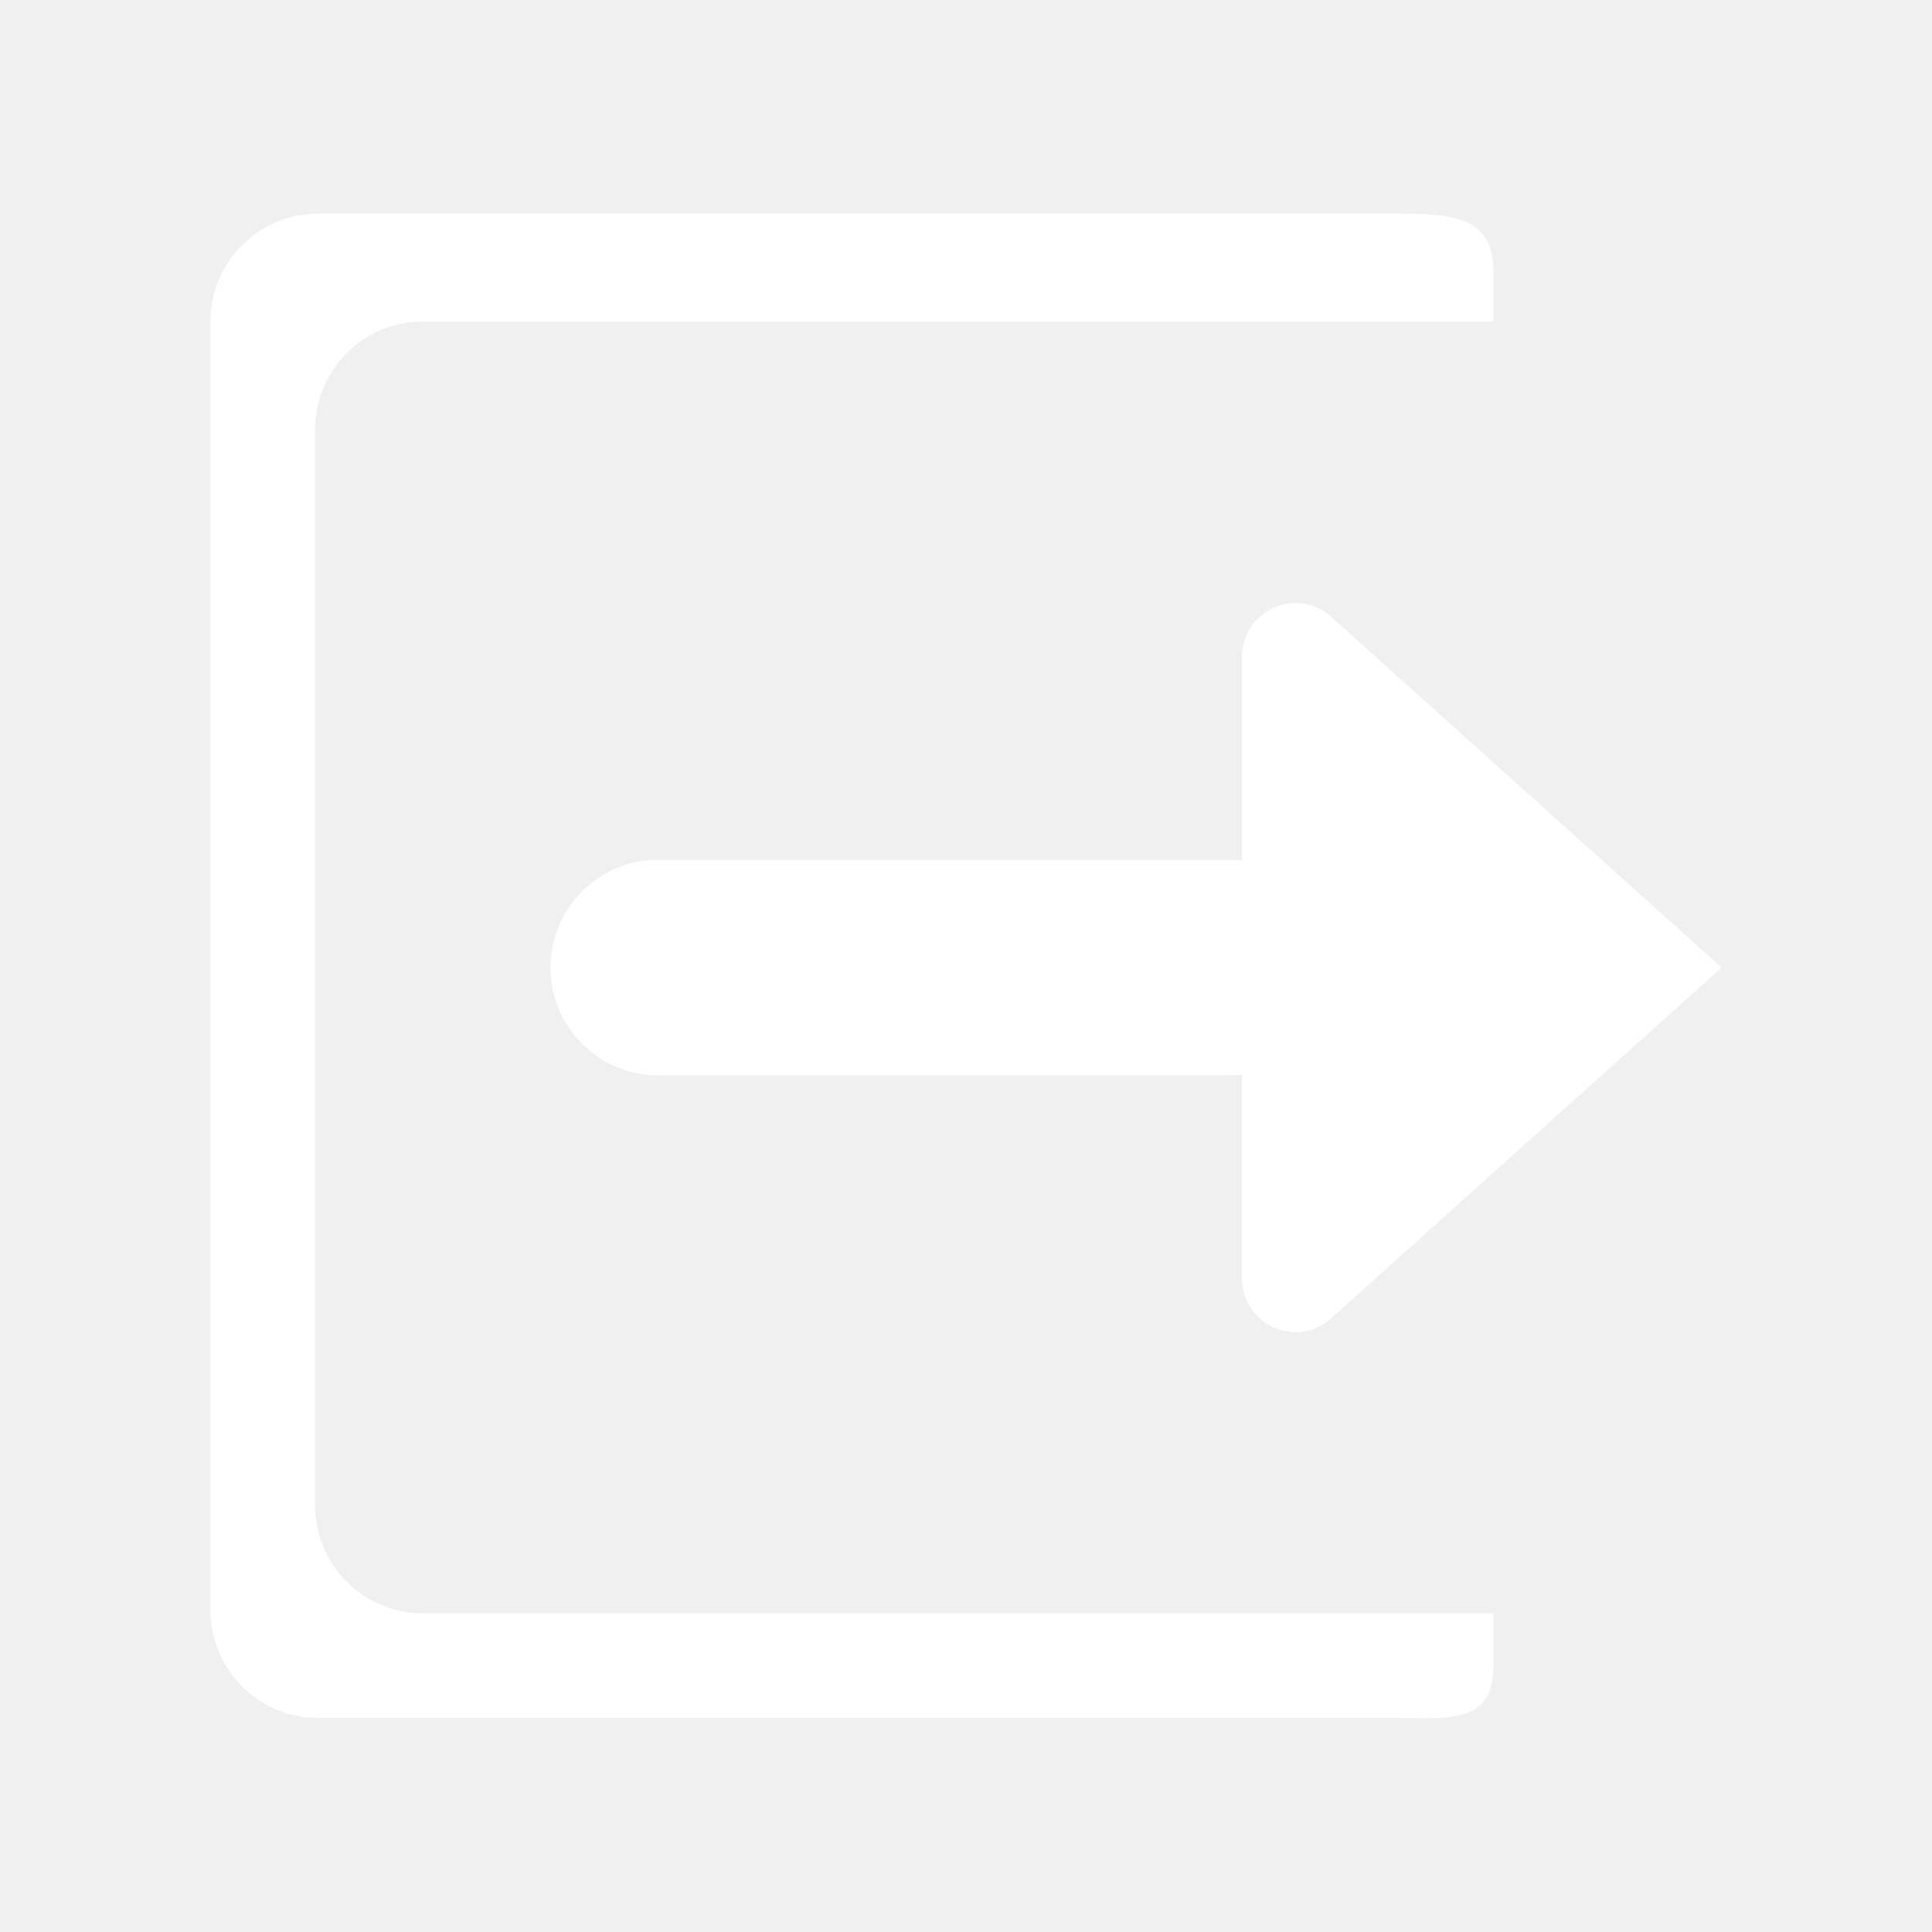
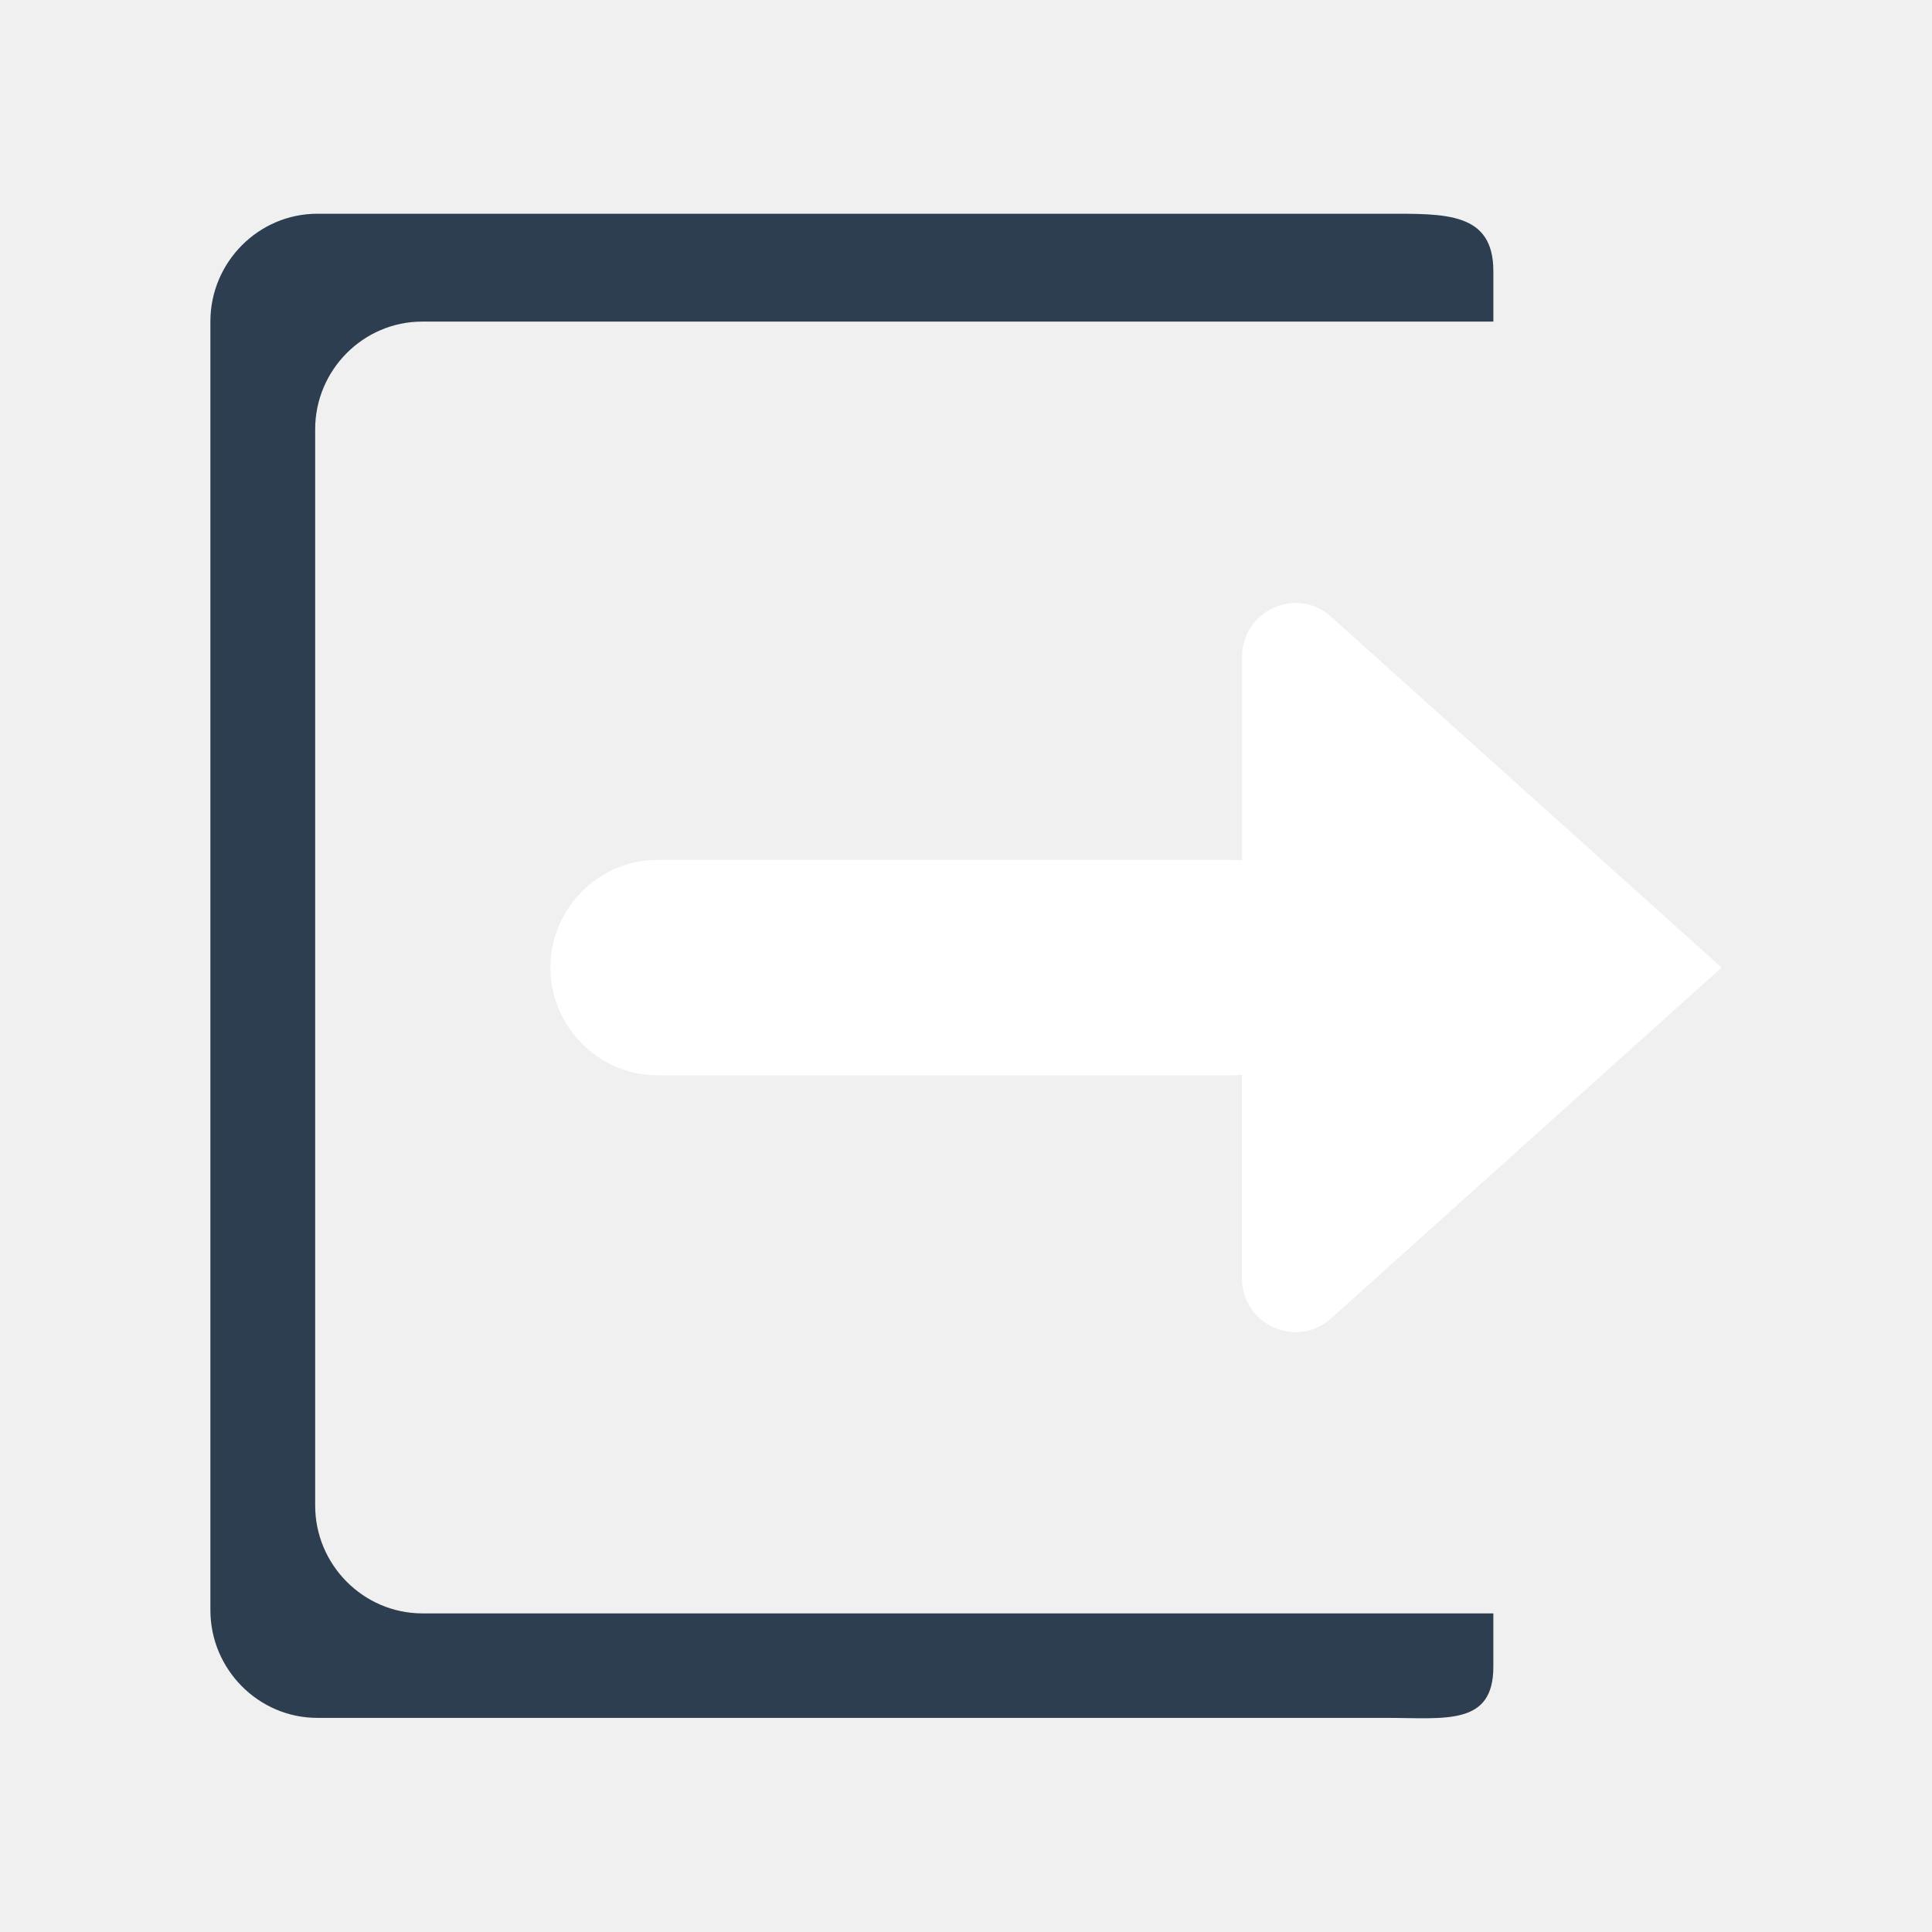
<svg xmlns="http://www.w3.org/2000/svg" t="1536501500141" class="icon" style="" viewBox="0 0 1024 1024" version="1.1" p-id="11530" width="128" height="128">
  <defs>
    <style type="text/css" />
  </defs>
  <path d="M705.521 698.778l79.892-71.793 127.078-114.15L785.408 398.679l-79.892-71.788c-18.232-16.415-47.201-3.389-47.201 21.315v107.817a45.578 45.578 0 0 0-4.859-0.261H348.442c-31.176 0-56.684 25.692-56.684 57.083s25.508 57.068 56.684 57.068h304.922c1.679 0 3.287-0.082 4.874-0.261v107.817c0.082 24.704 28.954 37.724 47.283 21.309z" p-id="11531" fill="#ffffff" />
-   <path d="M167.045 797.952V227.533c0-31.391 25.508-57.073 56.678-57.073h567.788v-26.757c0-31.396-25.513-30.413-56.678-30.413H168.192c-31.176 0-56.678 25.687-56.678 57.083v683.044c0 31.396 25.513 57.093 56.678 57.093h566.636c31.171 0 56.678 4.367 56.678-27.034v-28.349H223.718c-31.176-0.092-56.673-25.784-56.673-57.175z" p-id="11532" fill="#ffffff" />
+   <path d="M167.045 797.952V227.533c0-31.391 25.508-57.073 56.678-57.073h567.788v-26.757c0-31.396-25.513-30.413-56.678-30.413H168.192c-31.176 0-56.678 25.687-56.678 57.083v683.044c0 31.396 25.513 57.093 56.678 57.093h566.636c31.171 0 56.678 4.367 56.678-27.034v-28.349H223.718c-31.176-0.092-56.673-25.784-56.673-57.175z" p-id="11532" fill="#2c3e50" />
</svg>
